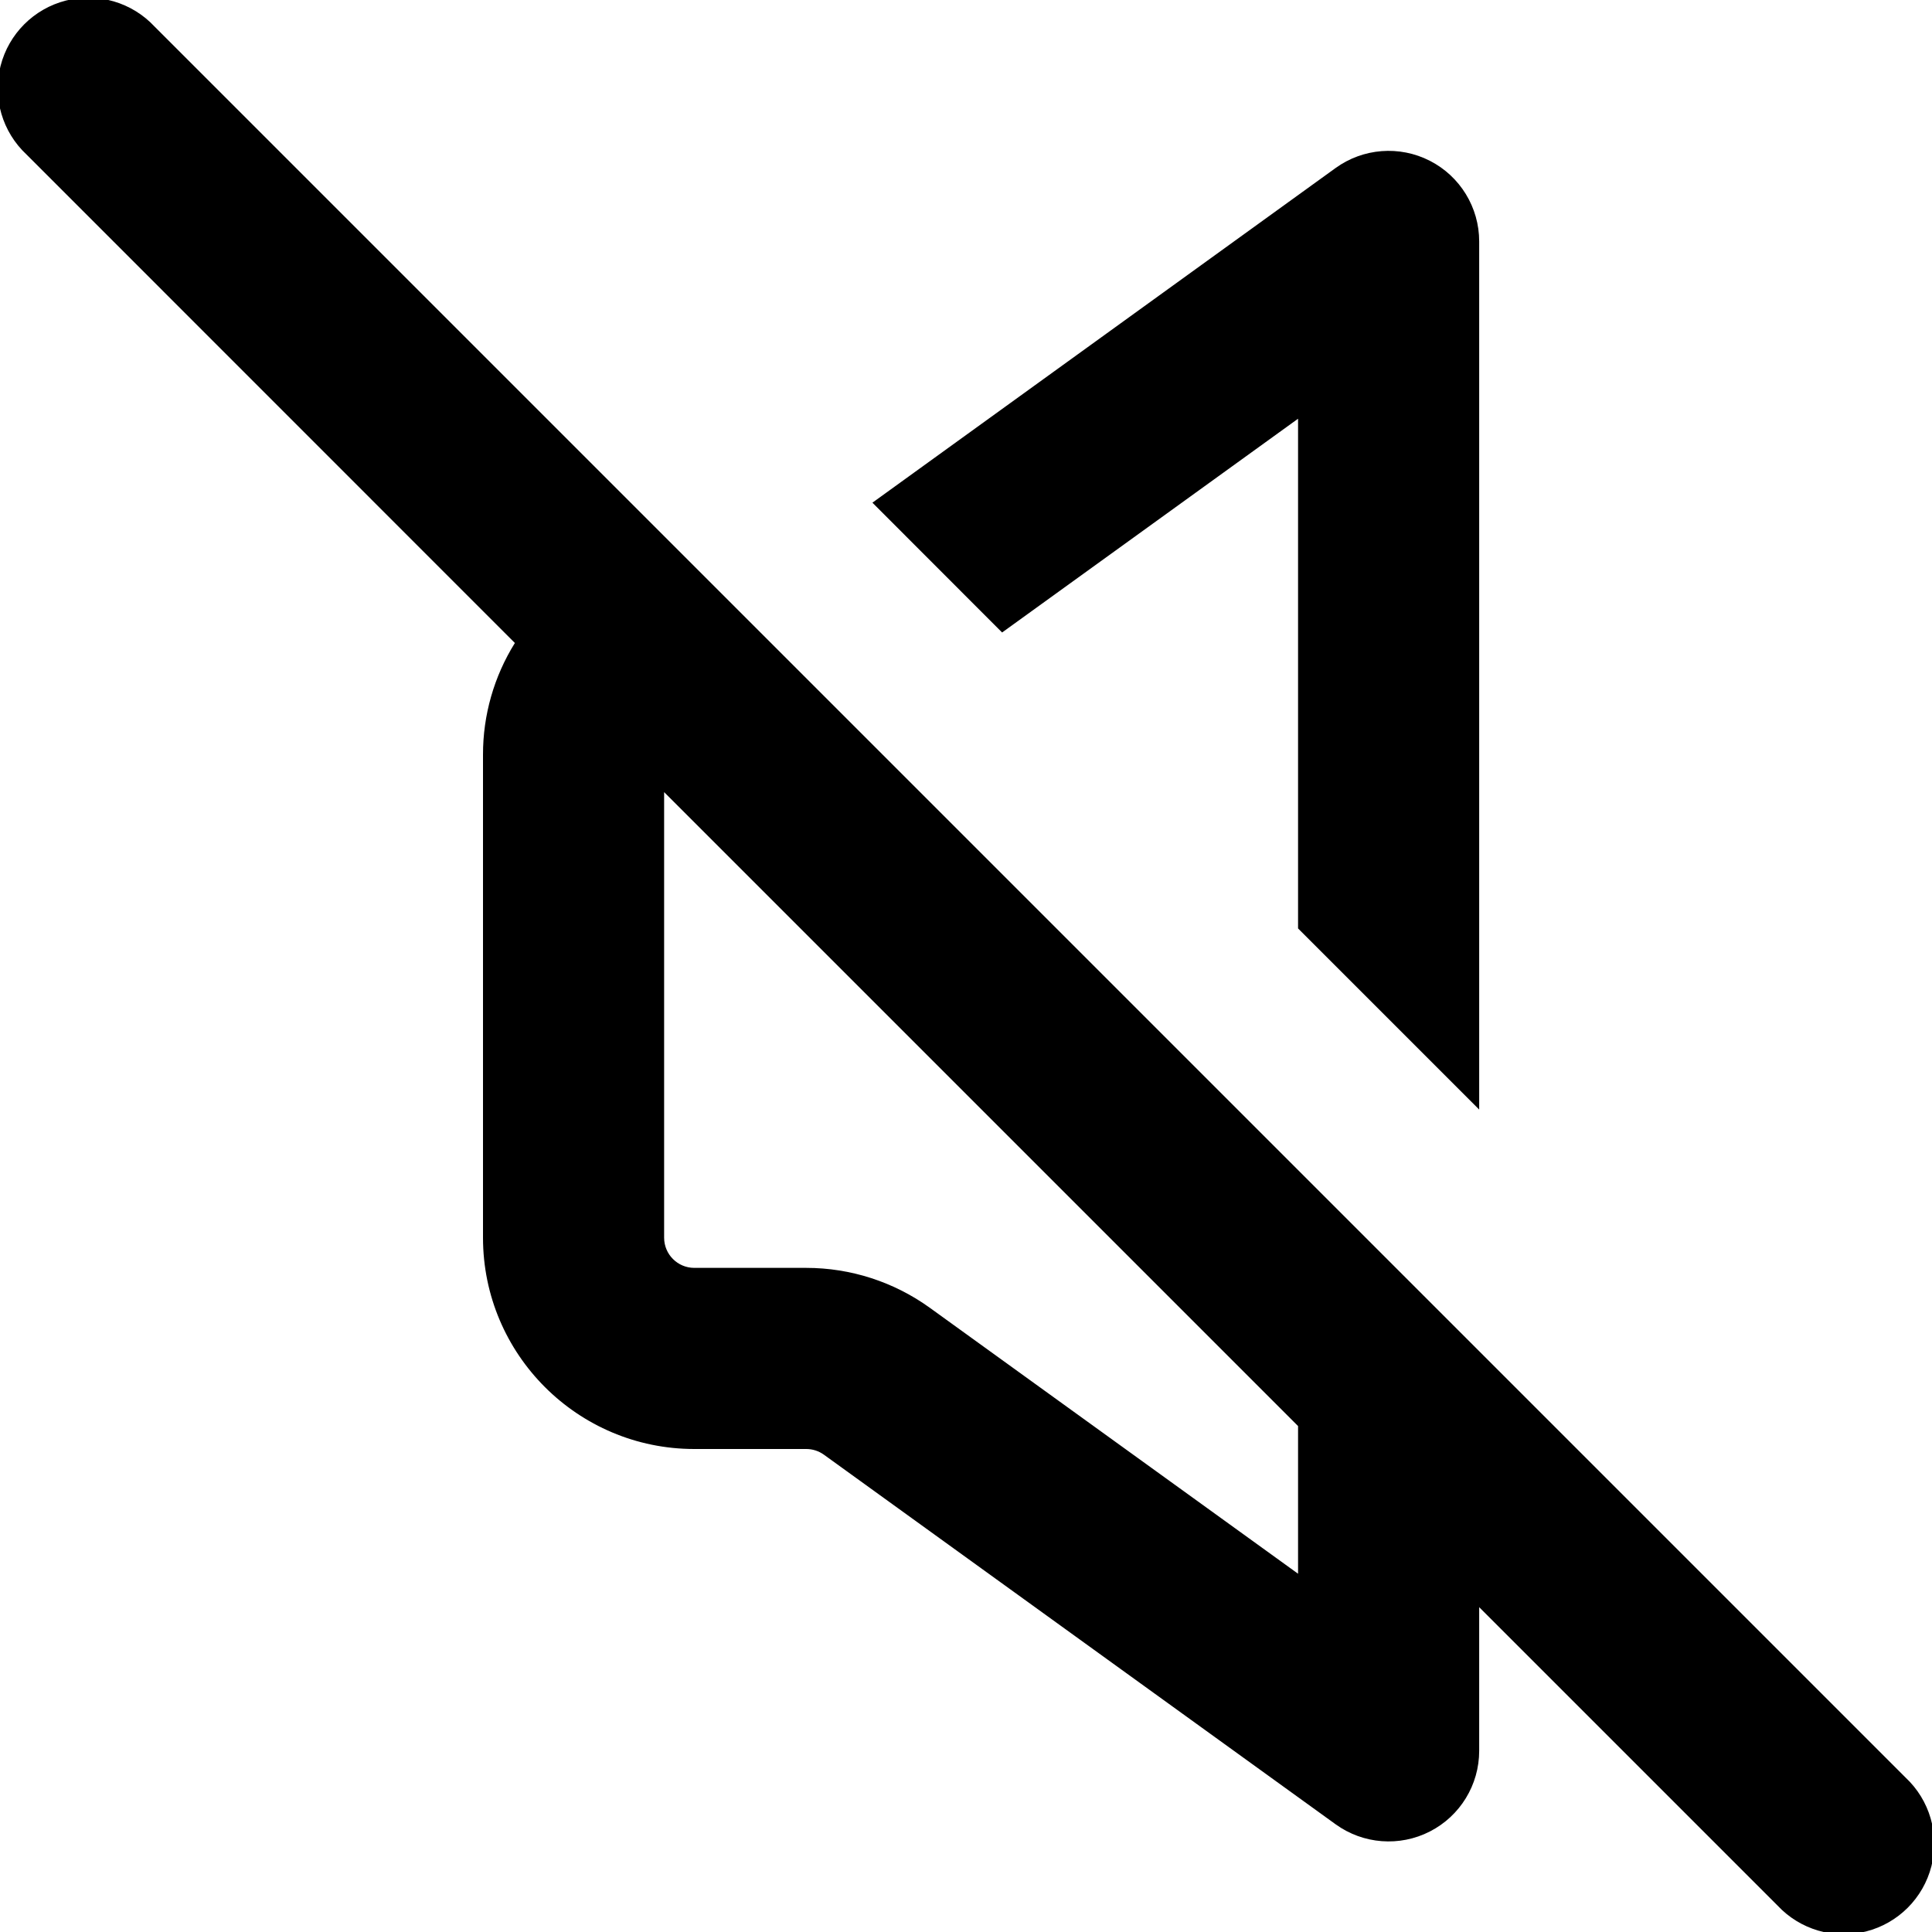
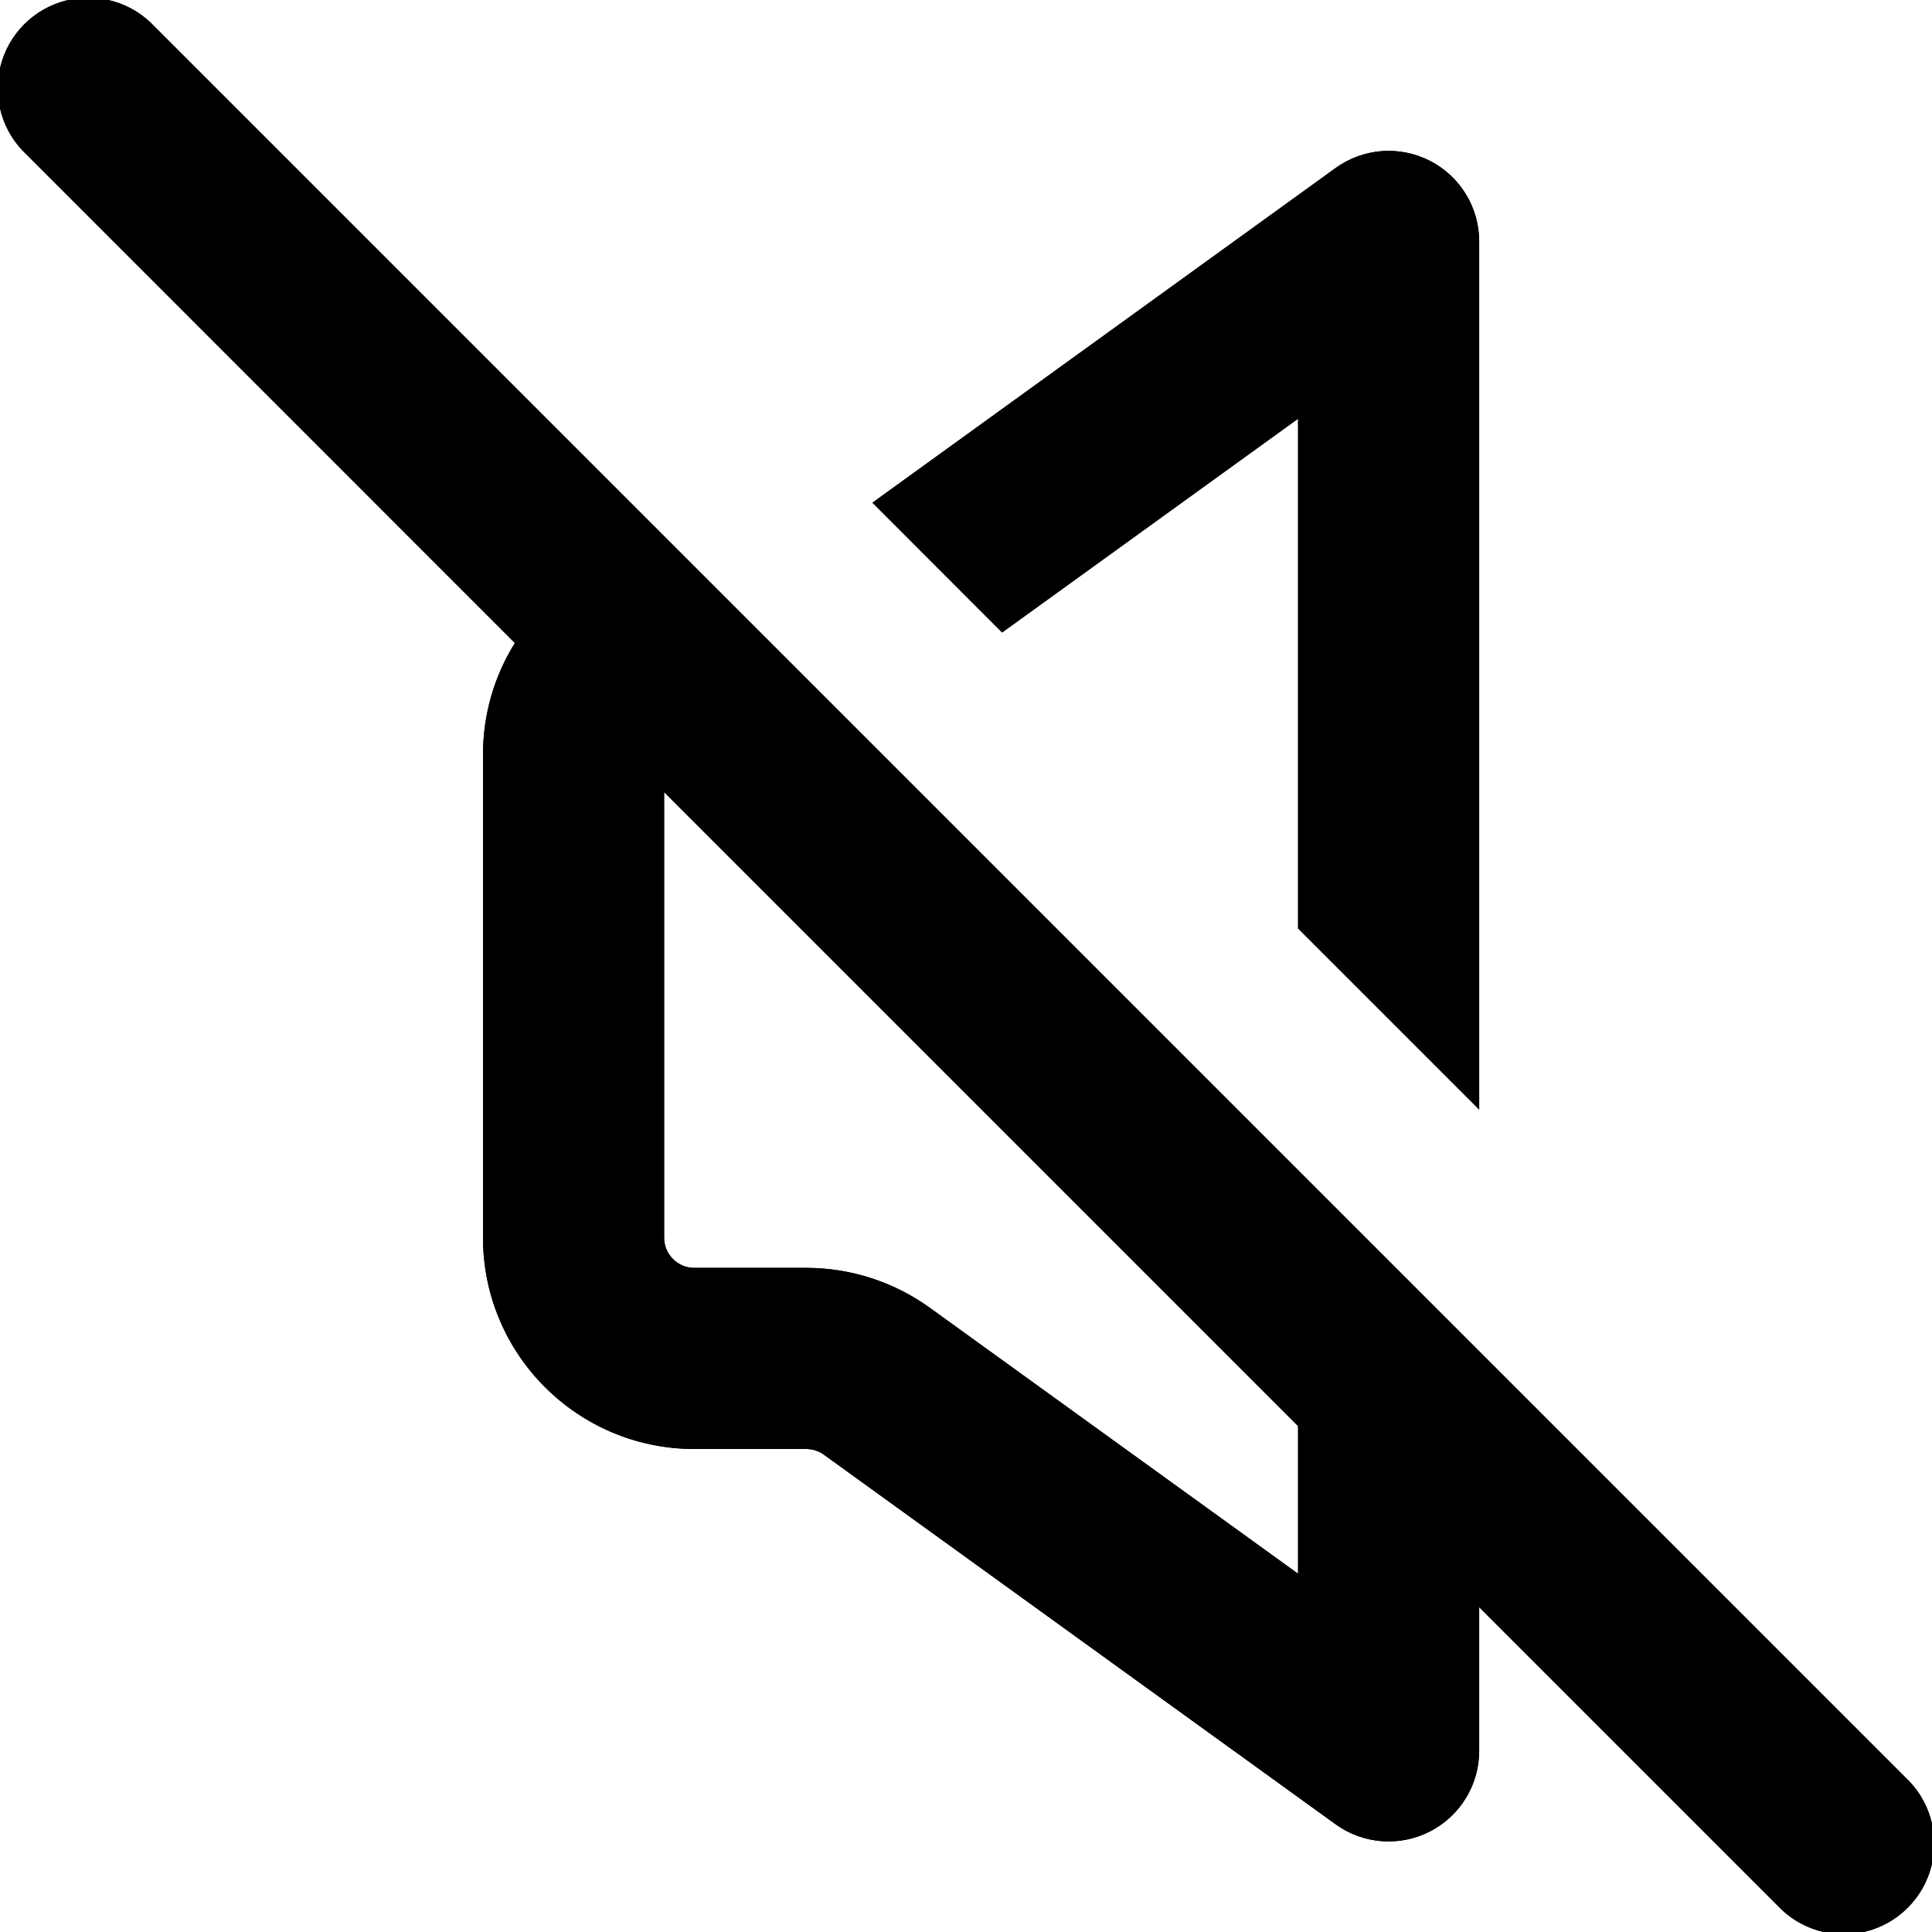
<svg xmlns="http://www.w3.org/2000/svg" fill="currentColor" class="vi" viewBox="0 0 16 16">
+   <path fill-rule="evenodd" d="M1.28.22A.75.75 0 1 0 .22 1.28l4.044 4.045A1.742 1.742 0 0 0 4 6.25v4c0 .966.784 1.75 1.75 1.75h.927a.25.25 0 0 1 .146.047l4.238 3.061a.75.75 0 0 0 1.189-.608v-1.19l2.47 2.47a.75.75 0 1 0 1.06-1.06L1.28.22Zm9.47 11.59L5.5 6.56v3.69c0 .138.112.25.25.25h.927c.368 0 .726.116 1.024.331l3.049 2.202v-1.222Zm0-8.343v4.222l1.5 1.5V2a.75.75 0 0 0-1.19-.608L7.225 4.163l1.074 1.075 2.452-1.771Z" />
  <path d="M1.28.22A.75.75 0 1 0 .22 1.28l4.044 4.045A1.742 1.742 0 0 0 4 6.25v4c0 .966.784 1.75 1.75 1.75h.927a.25.25 0 0 1 .146.047l4.238 3.061a.75.75 0 0 0 1.189-.608v-1.19l2.47 2.47a.75.75 0 1 0 1.06-1.06L1.28.22Zm9.47 11.59v1.223l-3.049-2.202a1.75 1.75 0 0 0-1.024-.331H5.75a.25.25 0 0 1-.25-.25V6.56l5.25 5.25Zm0-8.343v4.222l1.5 1.5V2a.75.75 0 0 0-1.19-.608L7.225 4.163l1.074 1.075 2.452-1.771Z" />
</svg>
